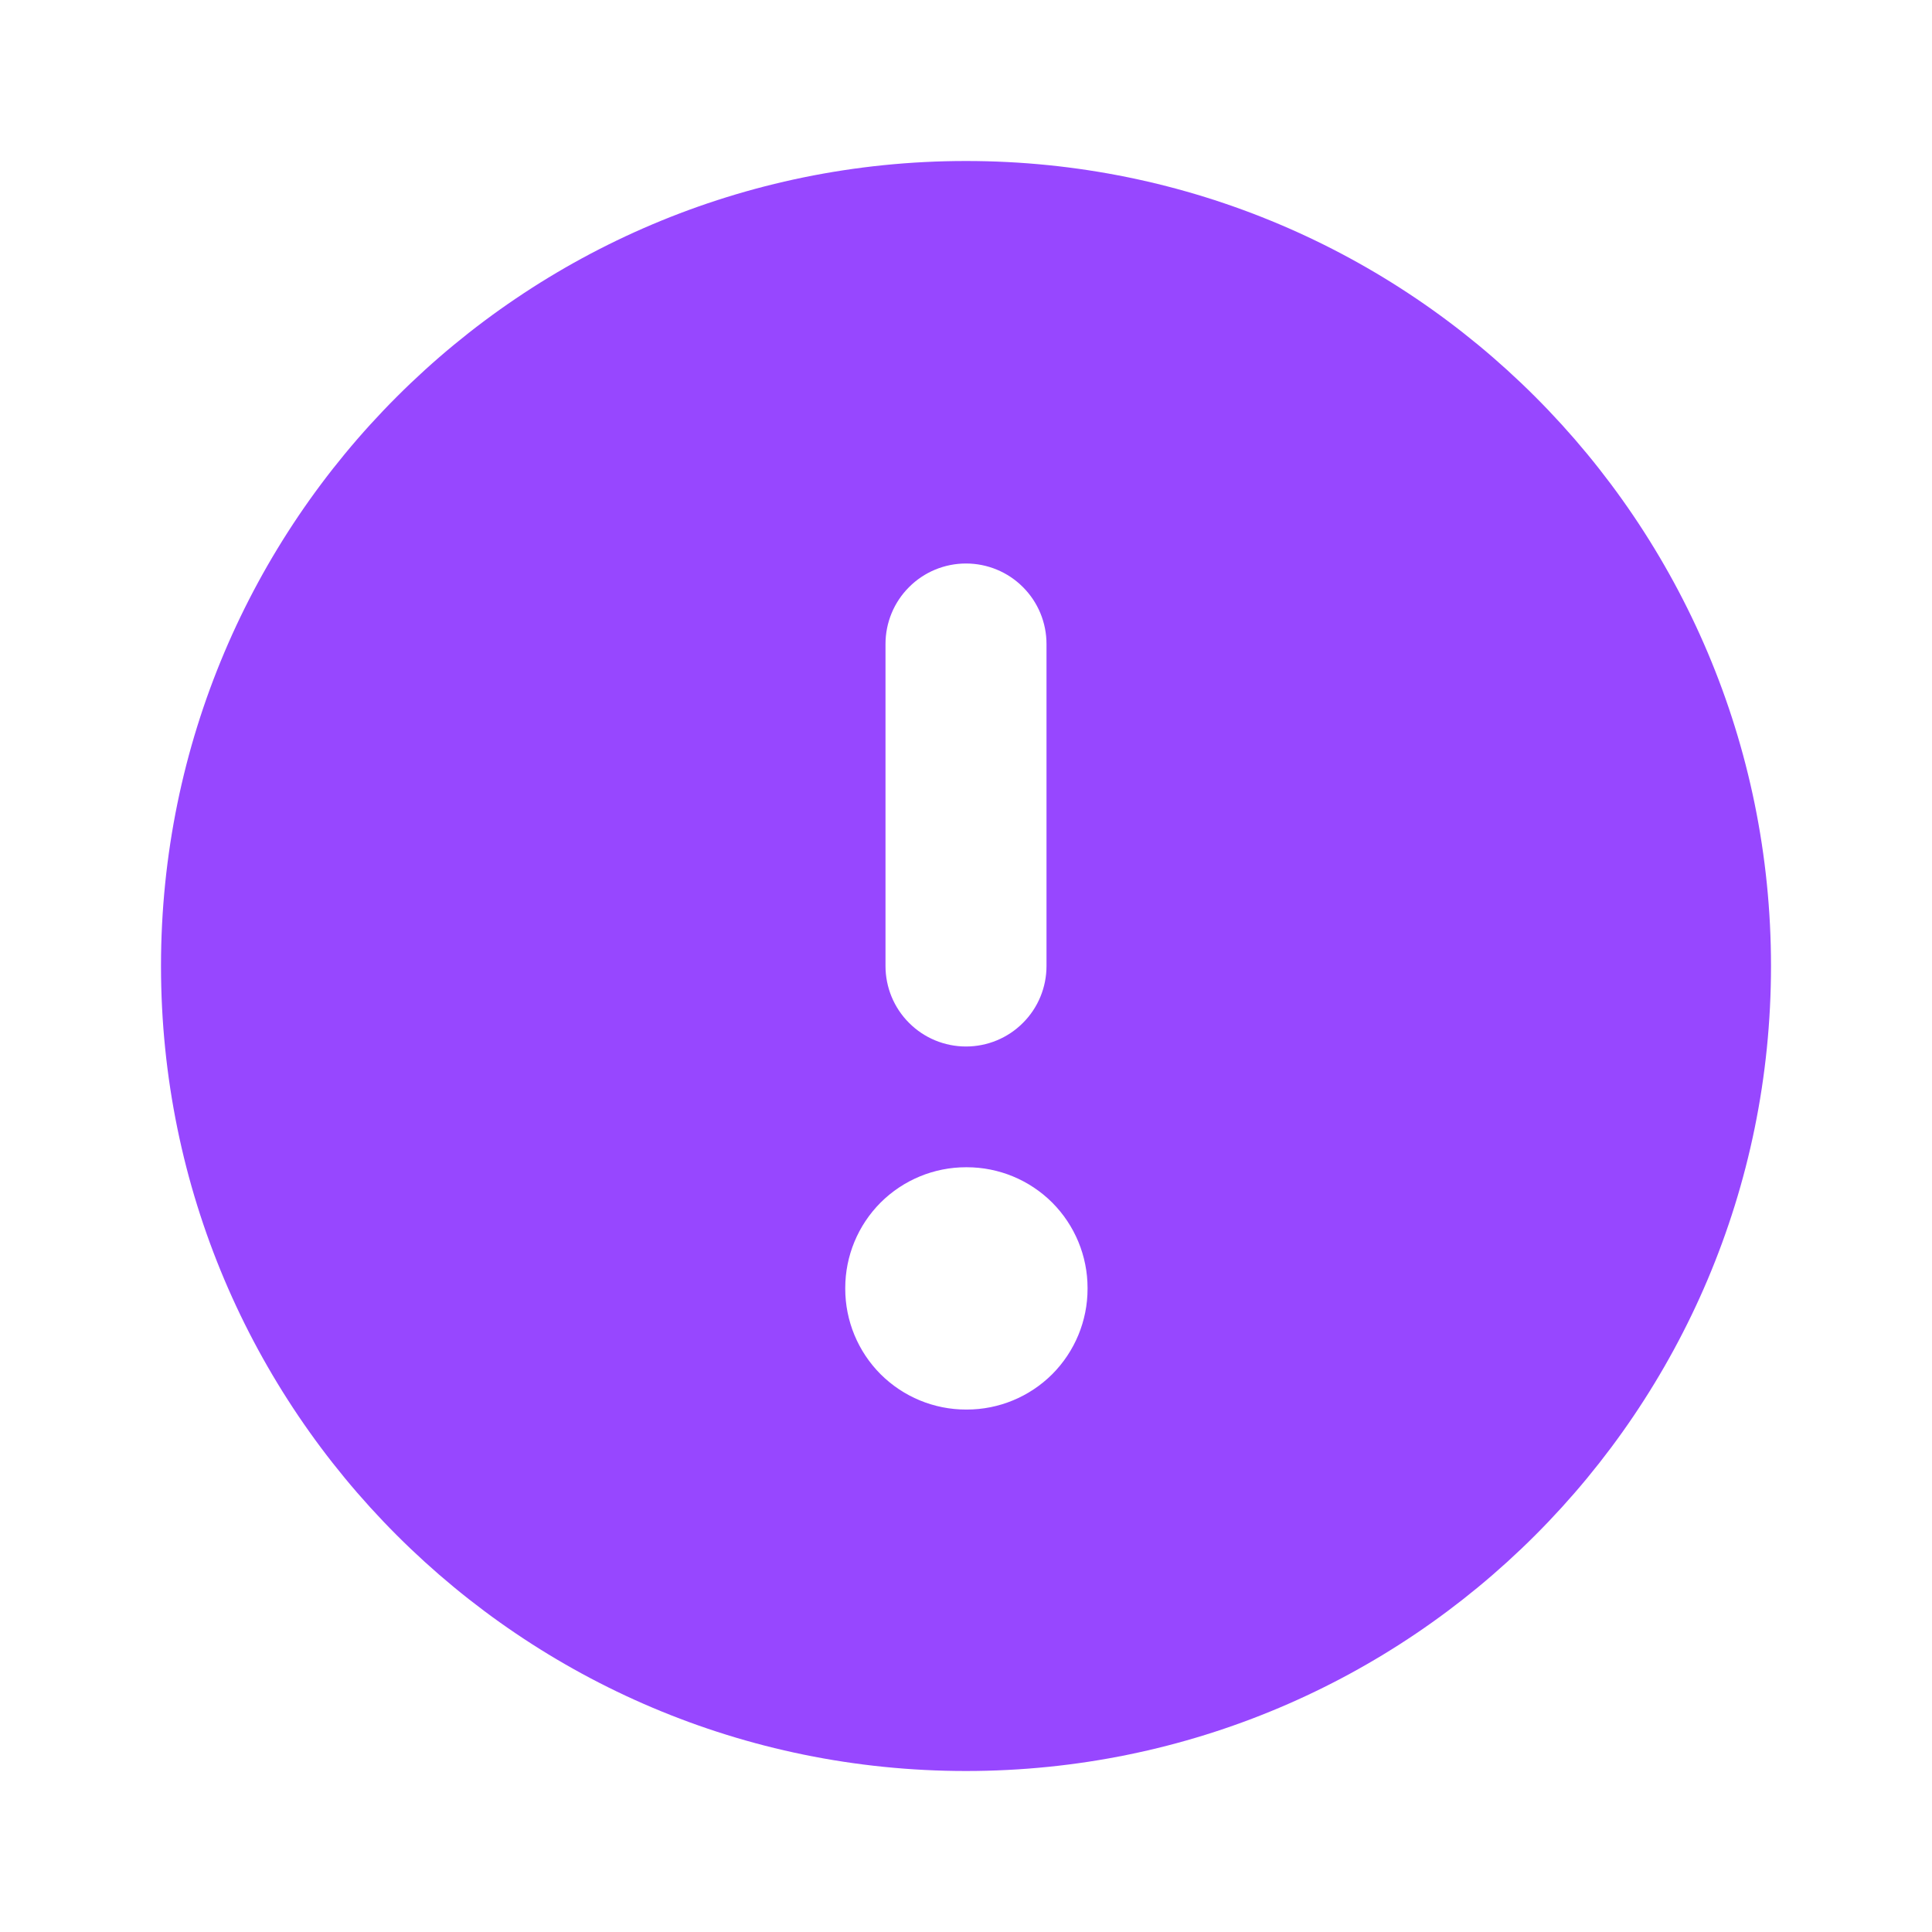
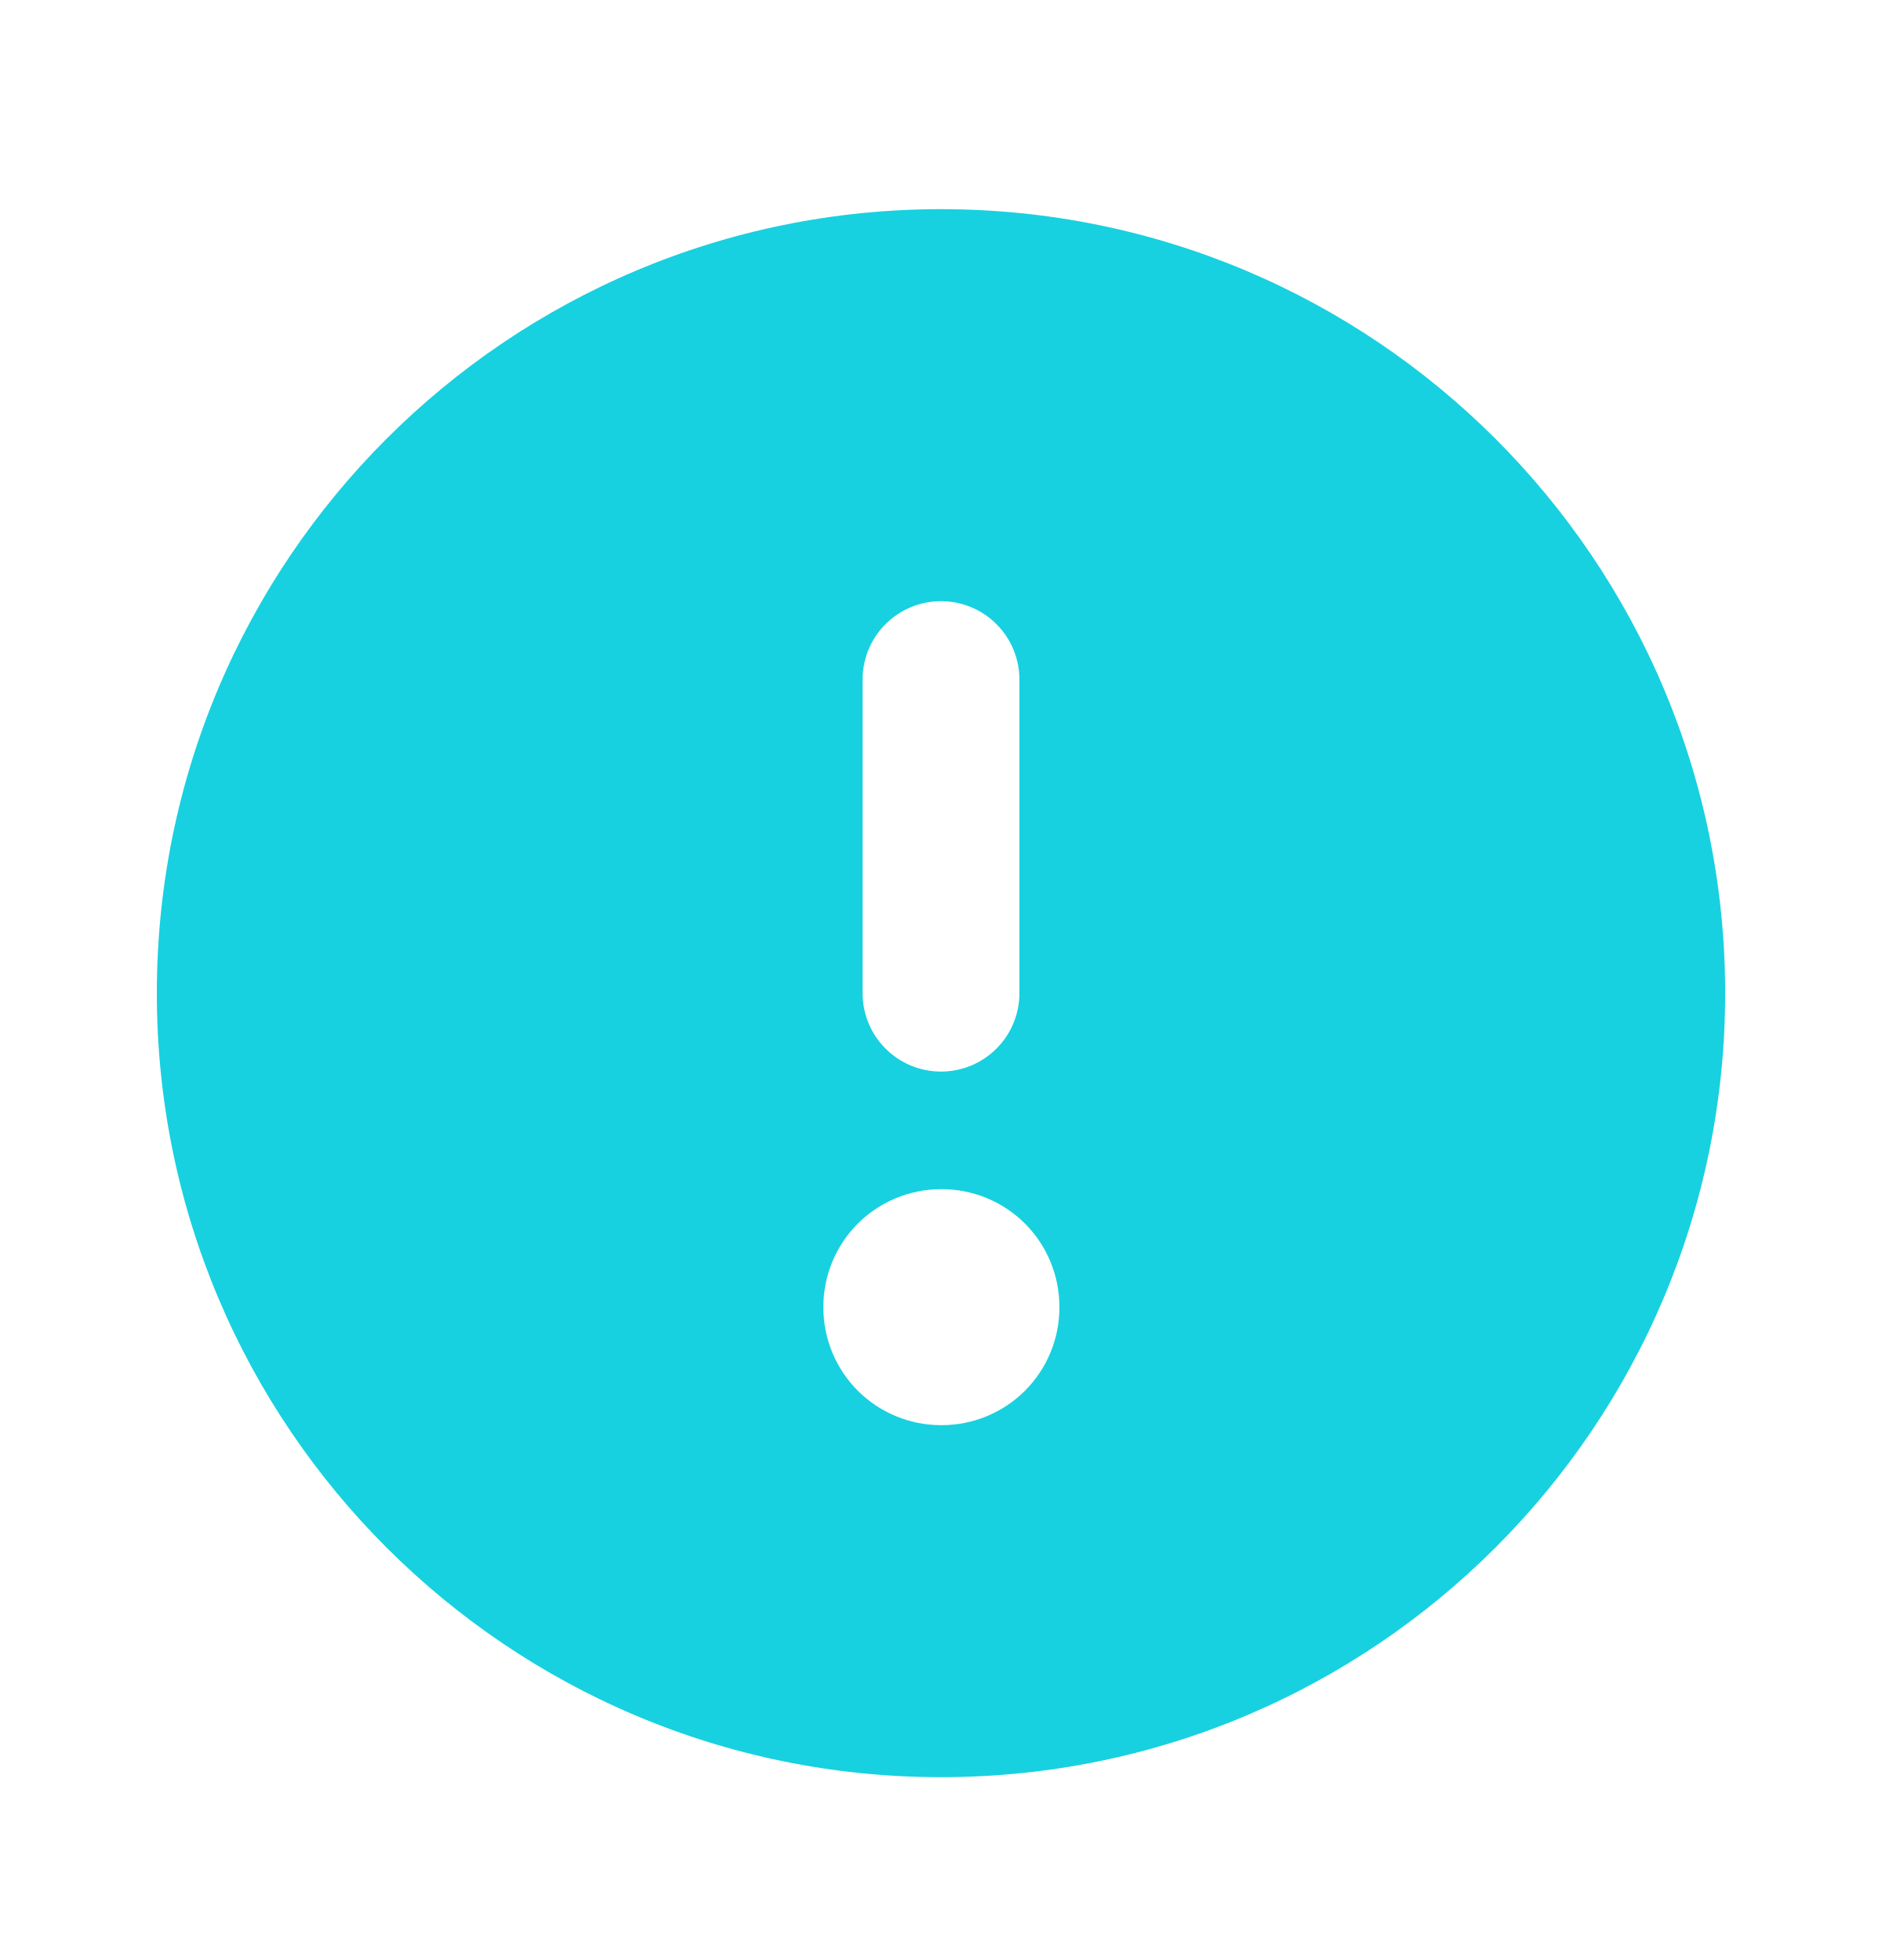
- <svg xmlns="http://www.w3.org/2000/svg" width="24" height="24" viewBox="0 0 24 24" fill="none">
-   <path fill-rule="evenodd" clip-rule="evenodd" d="M2 12C2 6.477 6.477 2 12 2C17.523 2 22 6.477 22 12C22 17.523 17.523 22 12 22C6.477 22 2 17.523 2 12ZM12 13C11.735 13 11.48 12.895 11.293 12.707C11.105 12.52 11 12.265 11 12V8C11 7.735 11.105 7.48 11.293 7.293C11.48 7.105 11.735 7 12 7C12.265 7 12.52 7.105 12.707 7.293C12.895 7.48 13 7.735 13 8V12C13 12.265 12.895 12.52 12.707 12.707C12.52 12.895 12.265 13 12 13ZM10.5 16C10.5 15.602 10.658 15.221 10.939 14.939C11.221 14.658 11.602 14.5 12 14.5H12.01C12.408 14.5 12.789 14.658 13.071 14.939C13.352 15.221 13.51 15.602 13.51 16V16.01C13.51 16.408 13.352 16.789 13.071 17.071C12.789 17.352 12.408 17.51 12.01 17.51H12C11.602 17.51 11.221 17.352 10.939 17.071C10.658 16.789 10.5 16.408 10.5 16.01V16Z" fill="#9747FF" />
+ <svg xmlns="http://www.w3.org/2000/svg" width="24" height="25" viewBox="0 0 24 25" fill="none">
+   <path fill-rule="evenodd" clip-rule="evenodd" d="M2 12.668C2 7.145 6.477 2.668 12 2.668C17.523 2.668 22 7.145 22 12.668C22 18.191 17.523 22.668 12 22.668C6.477 22.668 2 18.191 2 12.668ZM12 13.668C11.735 13.668 11.48 13.563 11.293 13.375C11.105 13.188 11 12.933 11 12.668V8.668C11 8.403 11.105 8.148 11.293 7.961C11.48 7.773 11.735 7.668 12 7.668C12.265 7.668 12.52 7.773 12.707 7.961C12.895 8.148 13 8.403 13 8.668V12.668C13 12.933 12.895 13.188 12.707 13.375C12.52 13.563 12.265 13.668 12 13.668ZM10.5 16.668C10.5 16.27 10.658 15.889 10.939 15.607C11.221 15.326 11.602 15.168 12 15.168H12.01C12.408 15.168 12.789 15.326 13.071 15.607C13.352 15.889 13.51 16.27 13.51 16.668V16.678C13.51 17.076 13.352 17.457 13.071 17.739C12.789 18.02 12.408 18.178 12.01 18.178H12C11.602 18.178 11.221 18.02 10.939 17.739C10.658 17.457 10.5 17.076 10.5 16.678V16.668Z" fill="#17D1E0" />
</svg>
